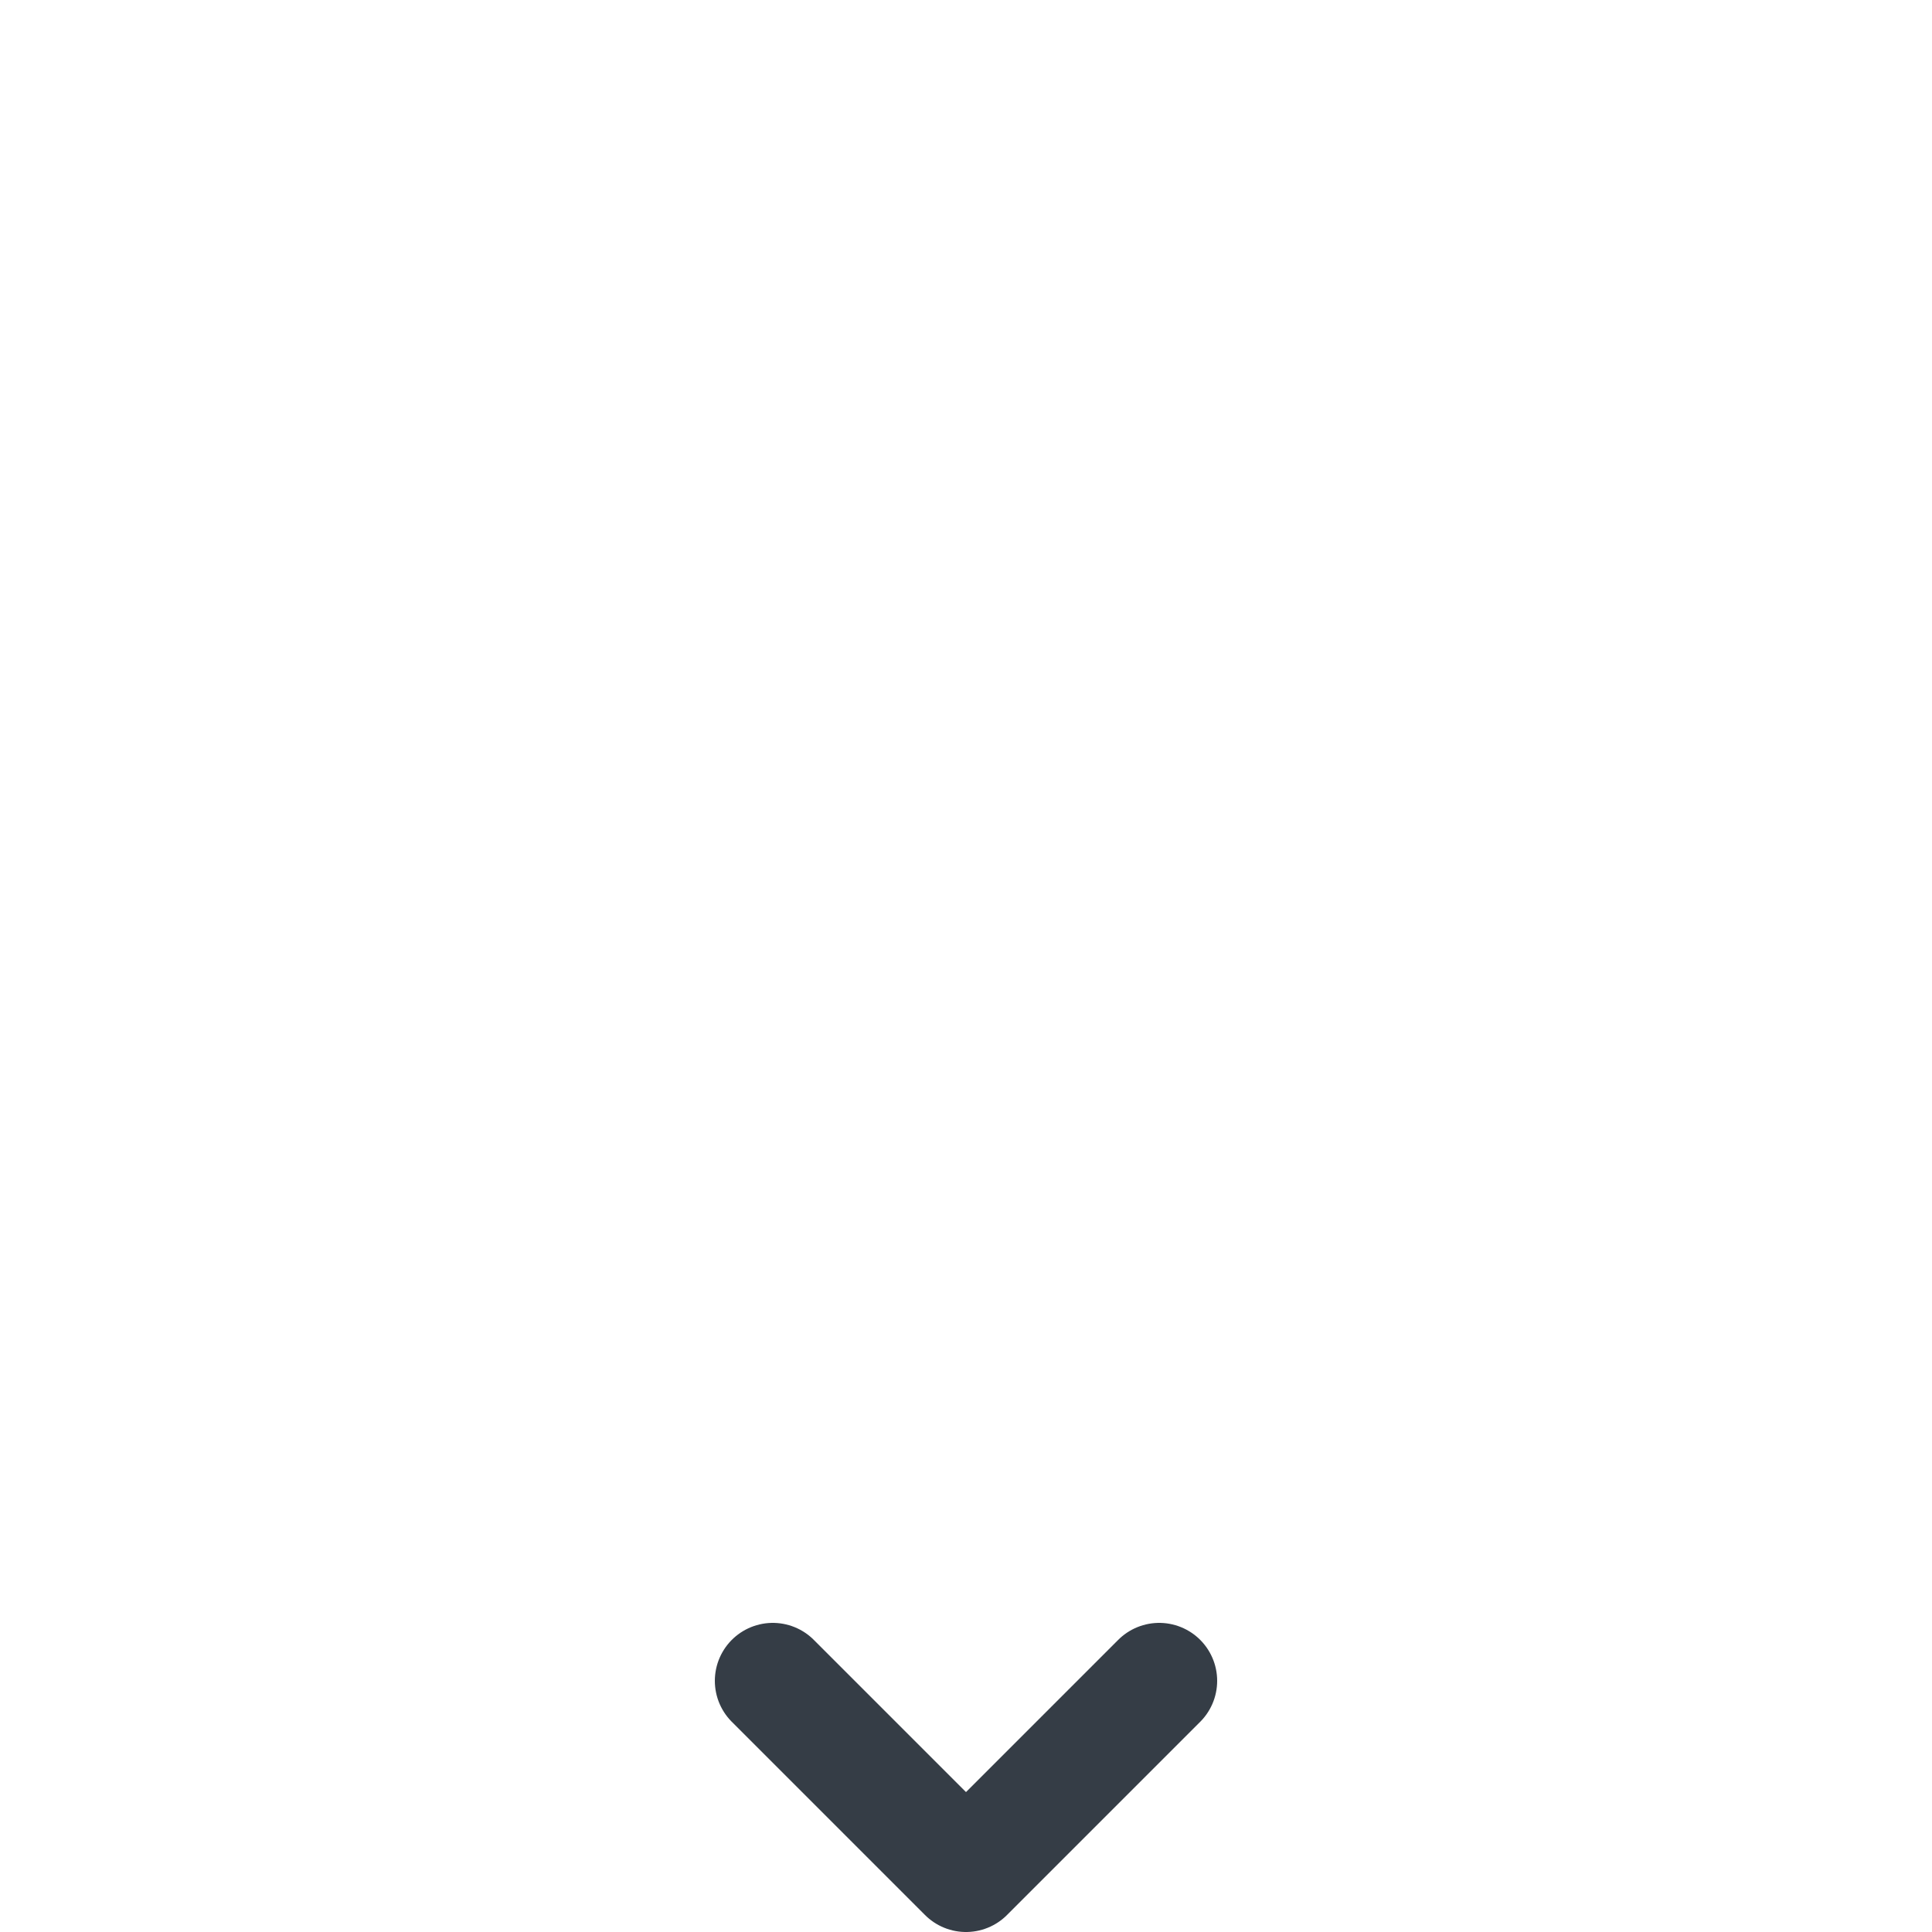
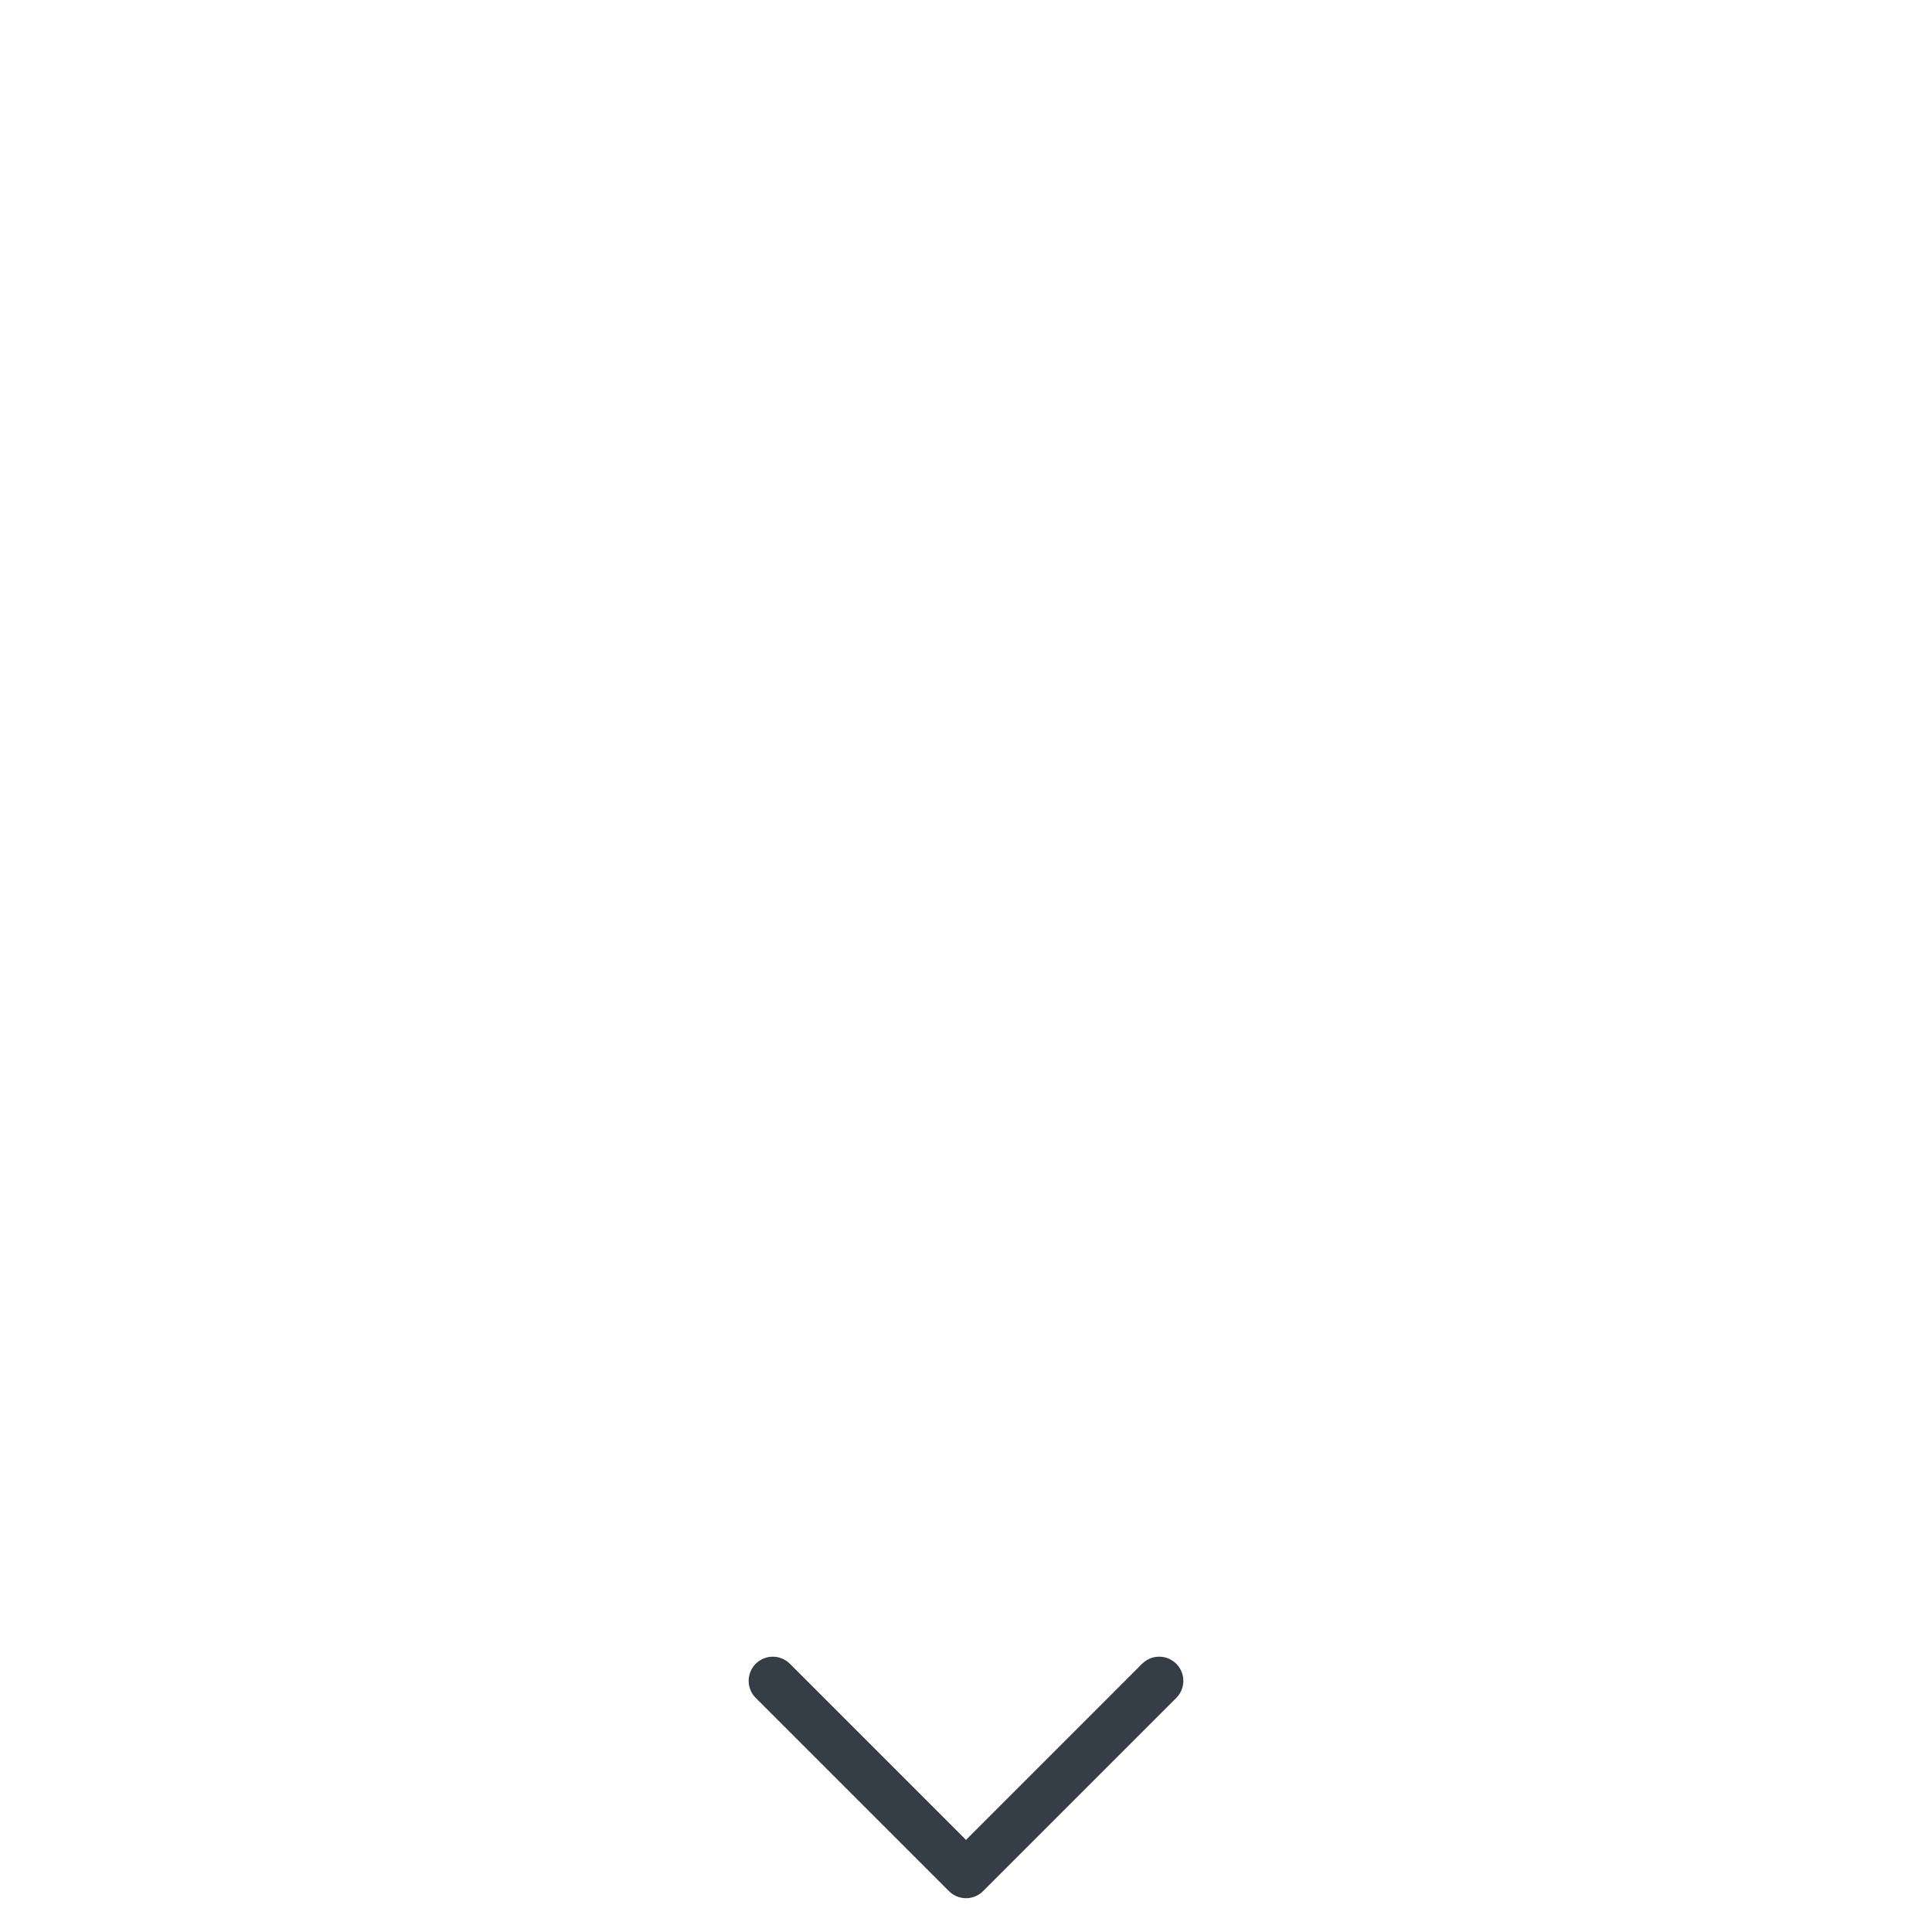
<svg xmlns="http://www.w3.org/2000/svg" version="1.1" width="100px" height="100px" viewBox="0 0 100 100">
  <style type="text/css">
        .arrow{
            stroke: hsl(212, 14%, 24%);
-             stroke-width: 6px;
+             stroke-width: 2.5px;
            stroke-linecap: round;
            fill: none;
        }
    </style>
-   <path class="arrow" d="         M 50,97         l -10,-10         M 50,97         l 10,-10     " />
+   <path vector-effect="non-scaling-stroke" shape-rendering="crisp edges" class="arrow" d="         M 50,97         l -10,-10         M 50,97         l 10,-10     " />
</svg>
